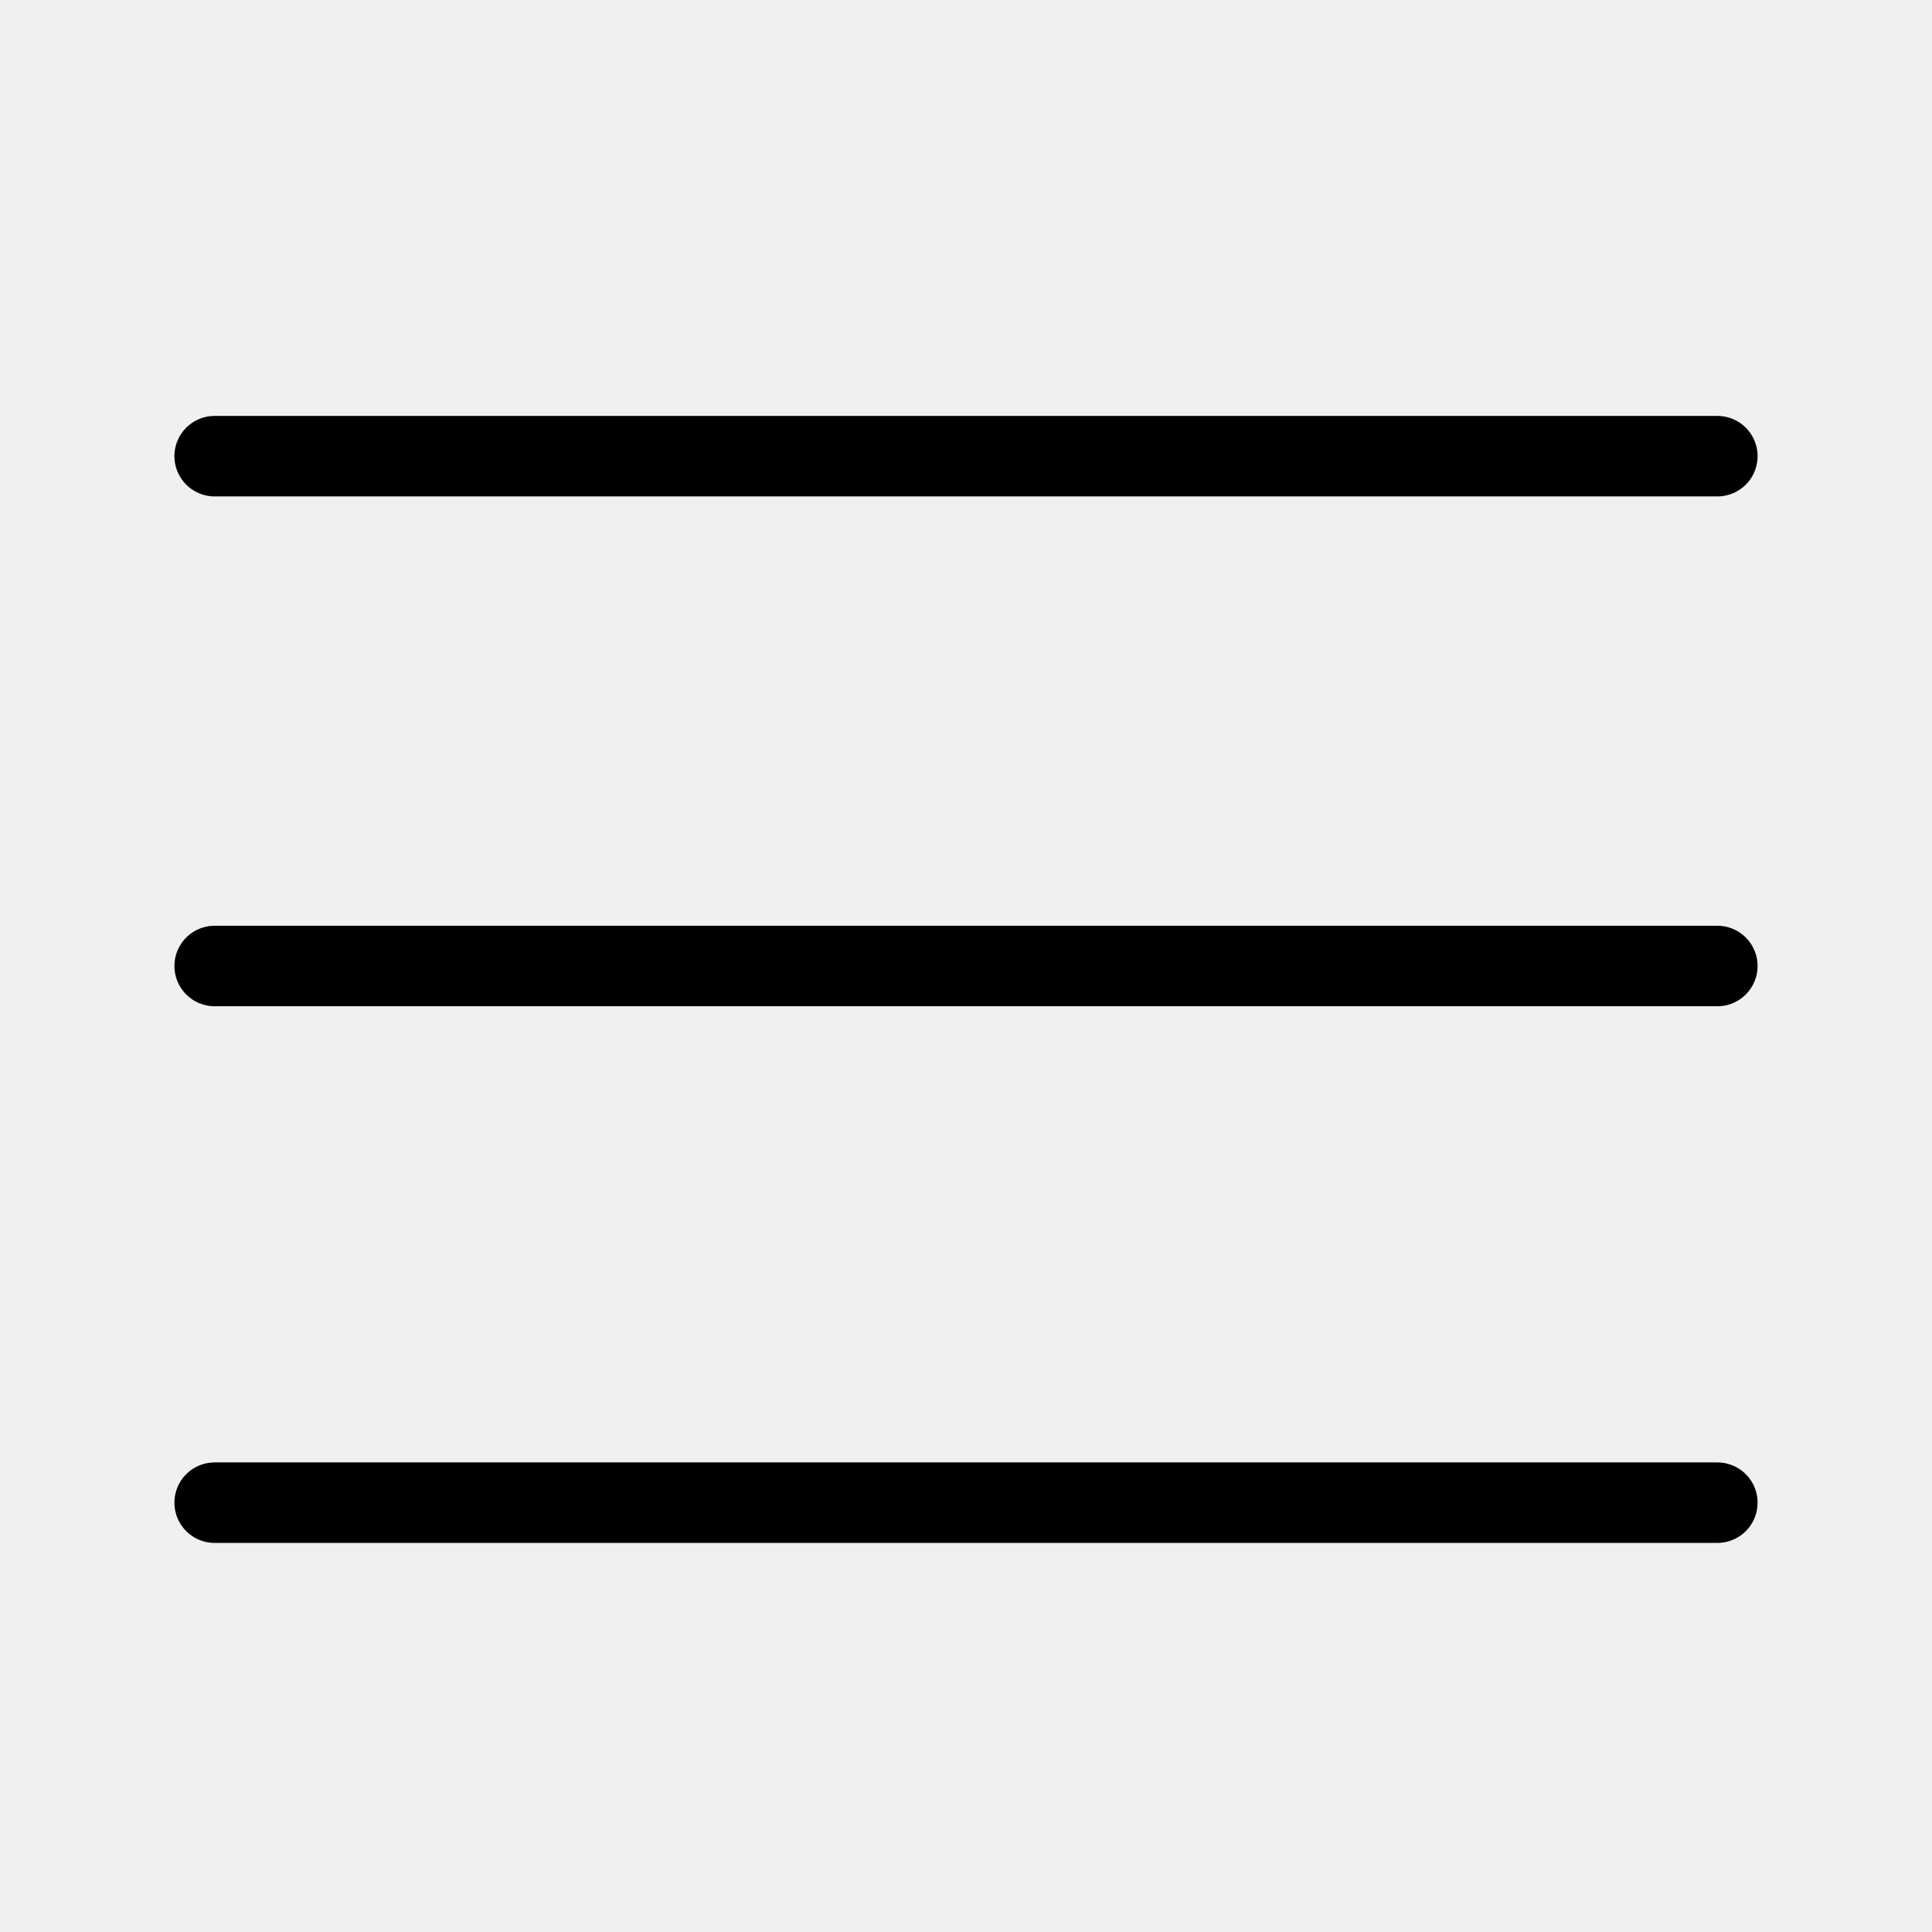
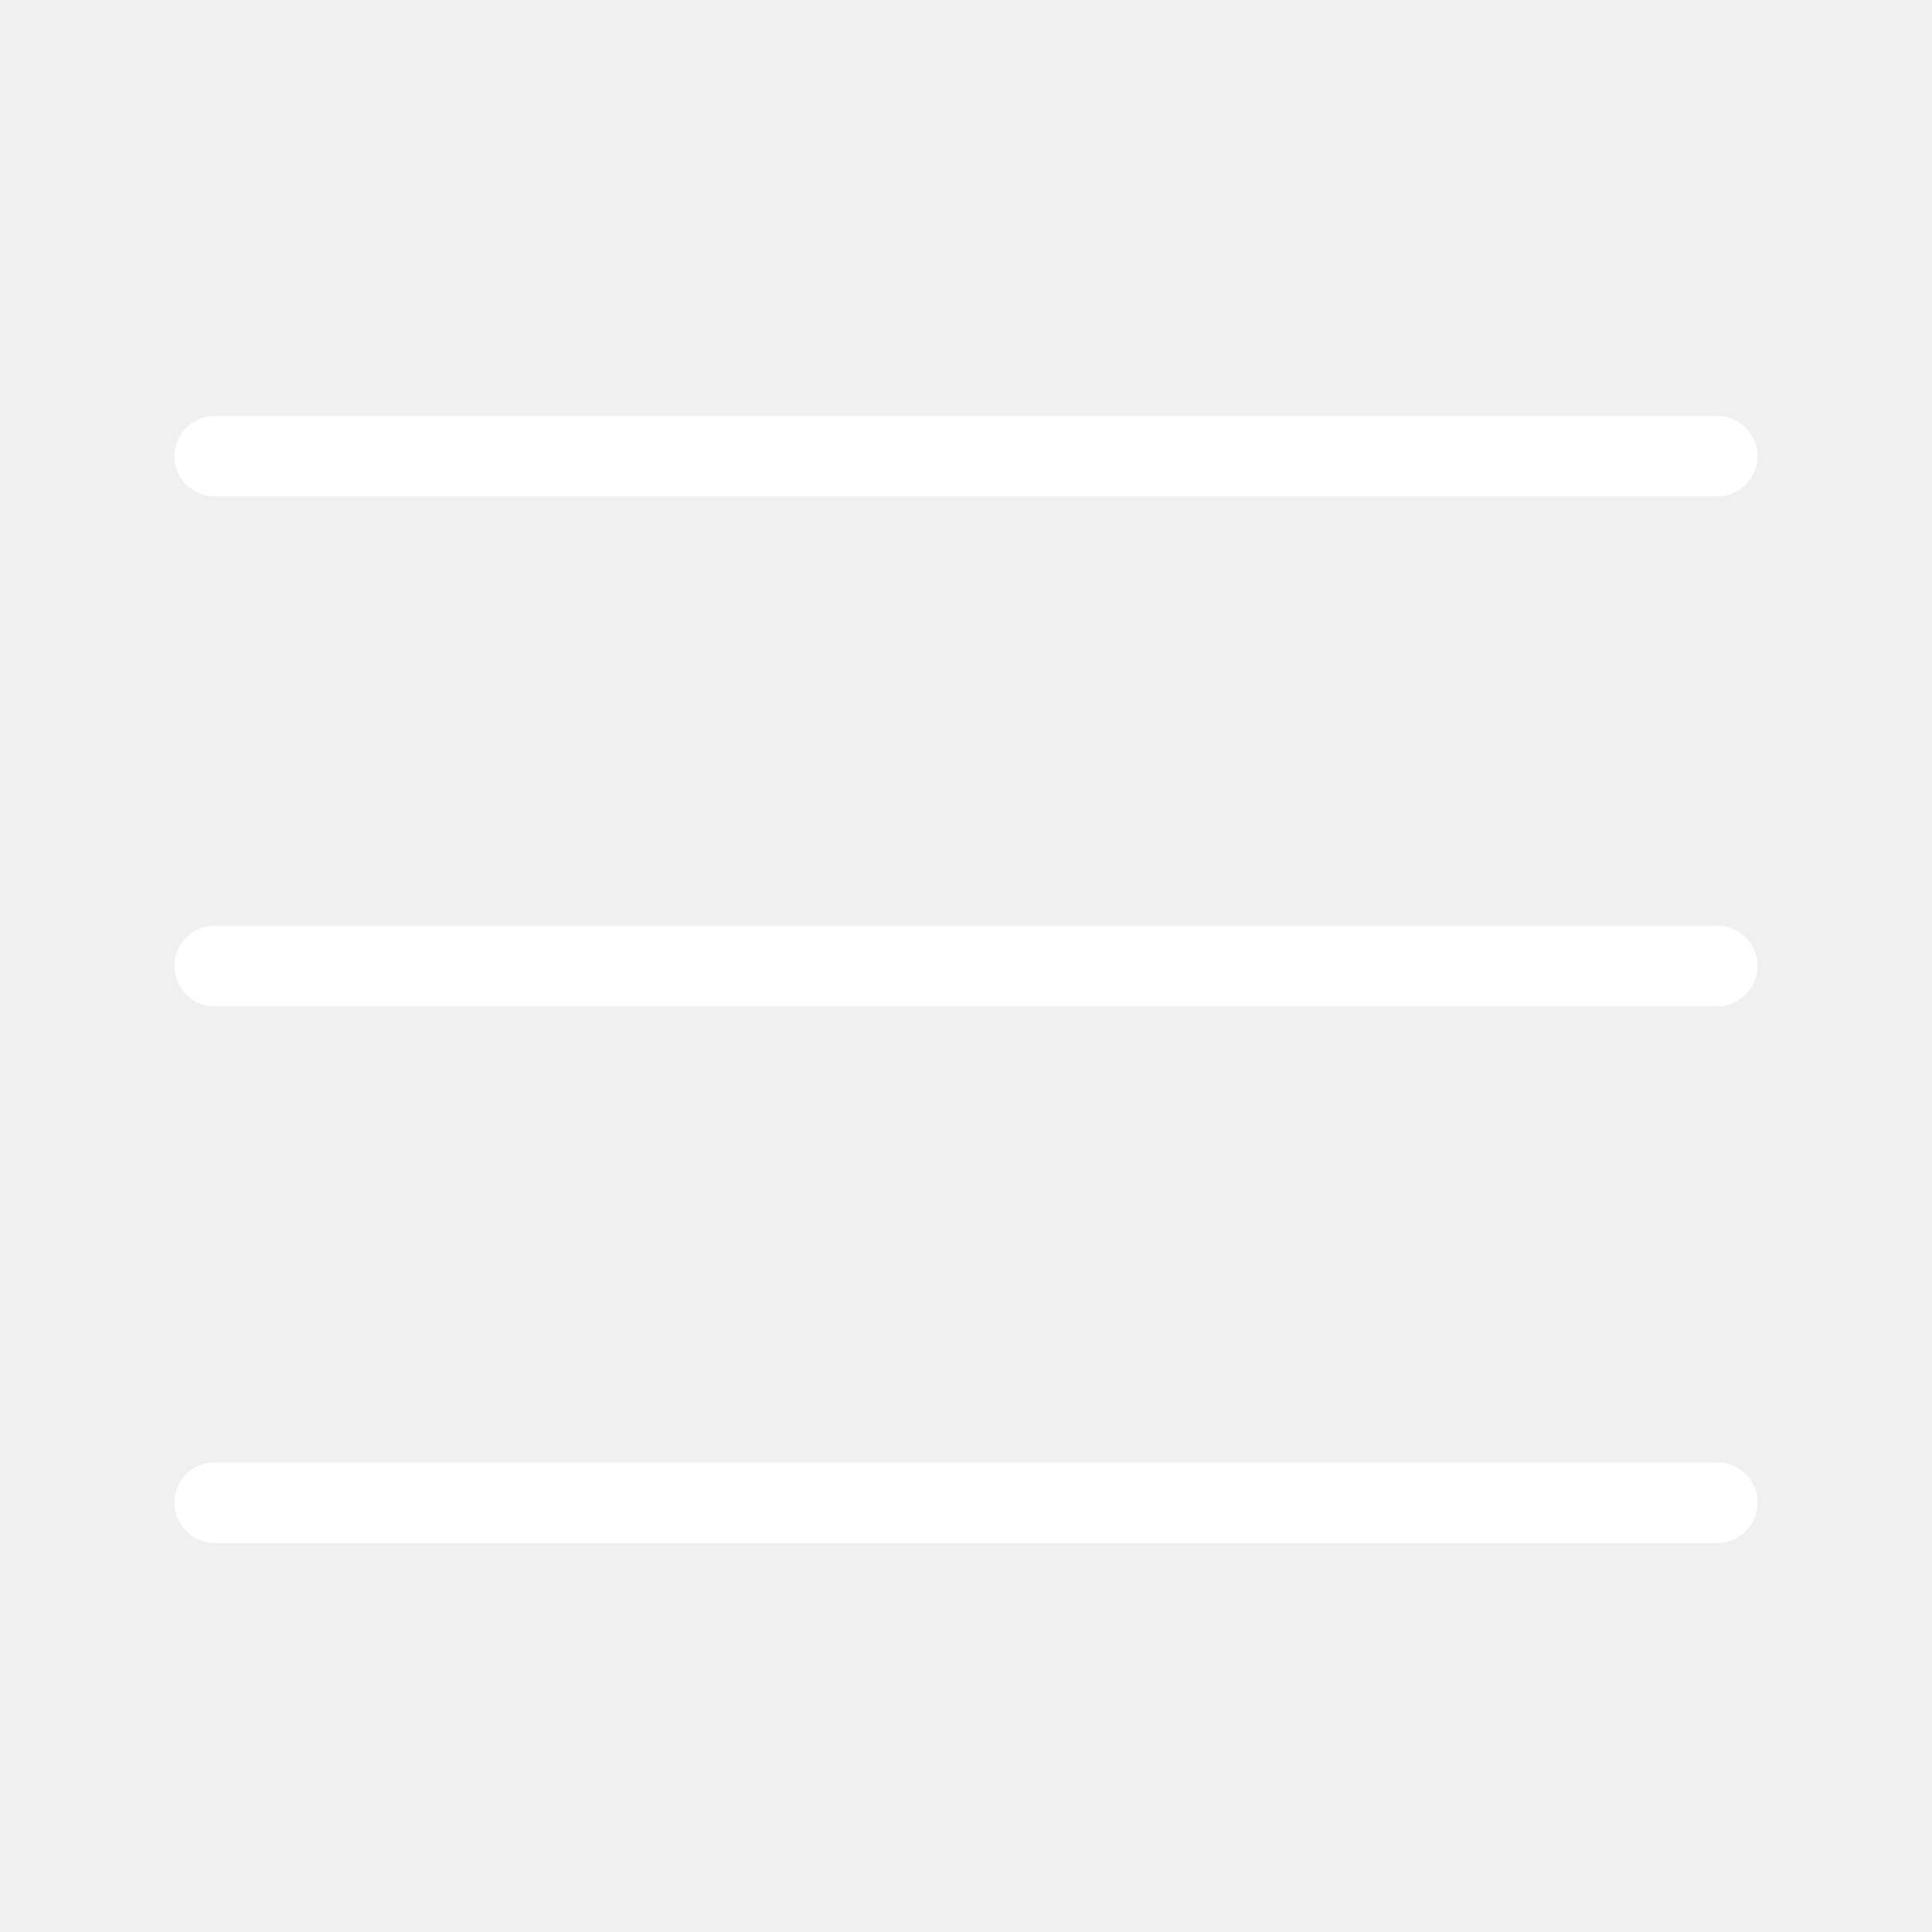
<svg xmlns="http://www.w3.org/2000/svg" width="800px" height="800px" viewBox="0 0 72 72" id="emoji">
  <g id="color" />
  <g id="hair" />
  <g id="skin" />
  <g id="skin-shadow" />
  <g id="line">
-     <line x1="8" x2="64" y1="17" y2="17" fill="none" stroke="#000000" stroke-linecap="round" stroke-linejoin="round" stroke-miterlimit="10" stroke-width="3" />
-     <line x1="8" x2="64" y1="36" y2="36" fill="none" stroke="#000000" stroke-linecap="round" stroke-linejoin="round" stroke-miterlimit="10" stroke-width="3" />
-     <line x1="8" x2="64" y1="56" y2="56" fill="none" stroke="#000000" stroke-linecap="round" stroke-linejoin="round" stroke-miterlimit="10" stroke-width="3" />
+     <line x1="8" x2="64" y1="17" y2="17" fill="none" stroke="#FFFFFF" stroke-linecap="round" stroke-linejoin="round" stroke-miterlimit="10" stroke-width="3" />
+     <line x1="8" x2="64" y1="36" y2="36" fill="none" stroke="#FFFFFF" stroke-linecap="round" stroke-linejoin="round" stroke-miterlimit="10" stroke-width="3" />
+     <line x1="8" x2="64" y1="56" y2="56" fill="none" stroke="#FFFFFF" stroke-linecap="round" stroke-linejoin="round" stroke-miterlimit="10" stroke-width="3" />
  </g>
</svg>
